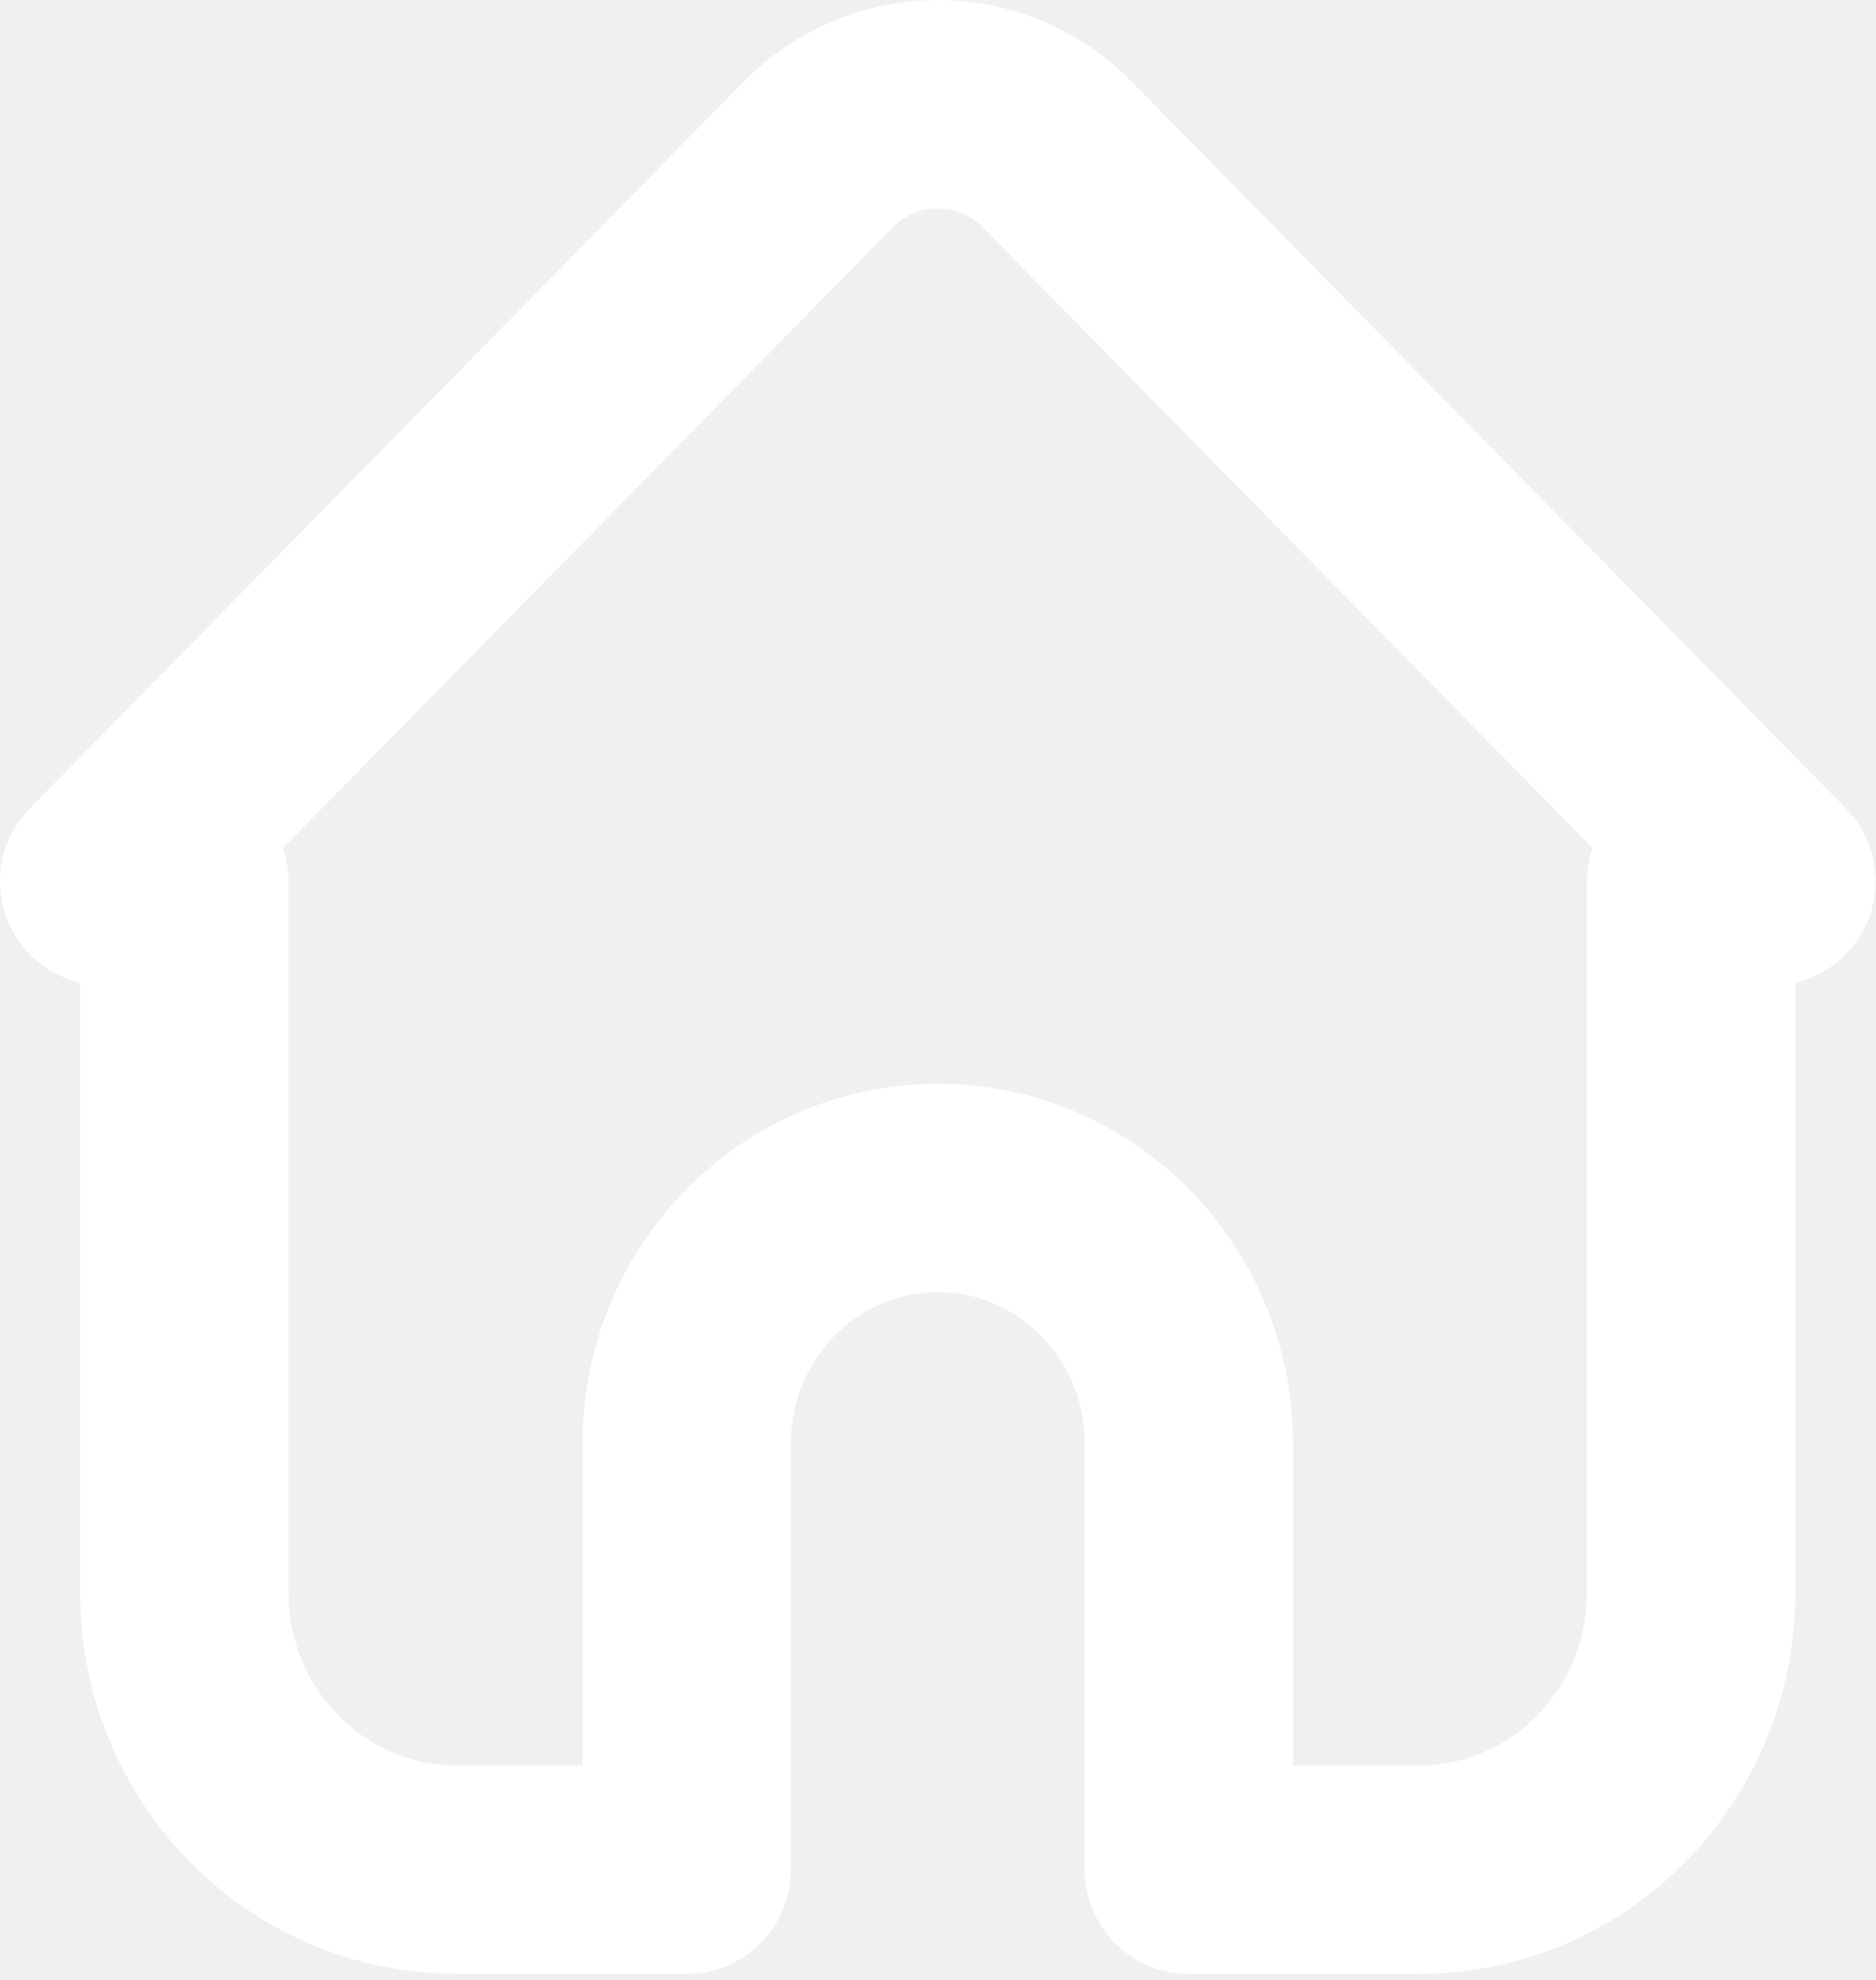
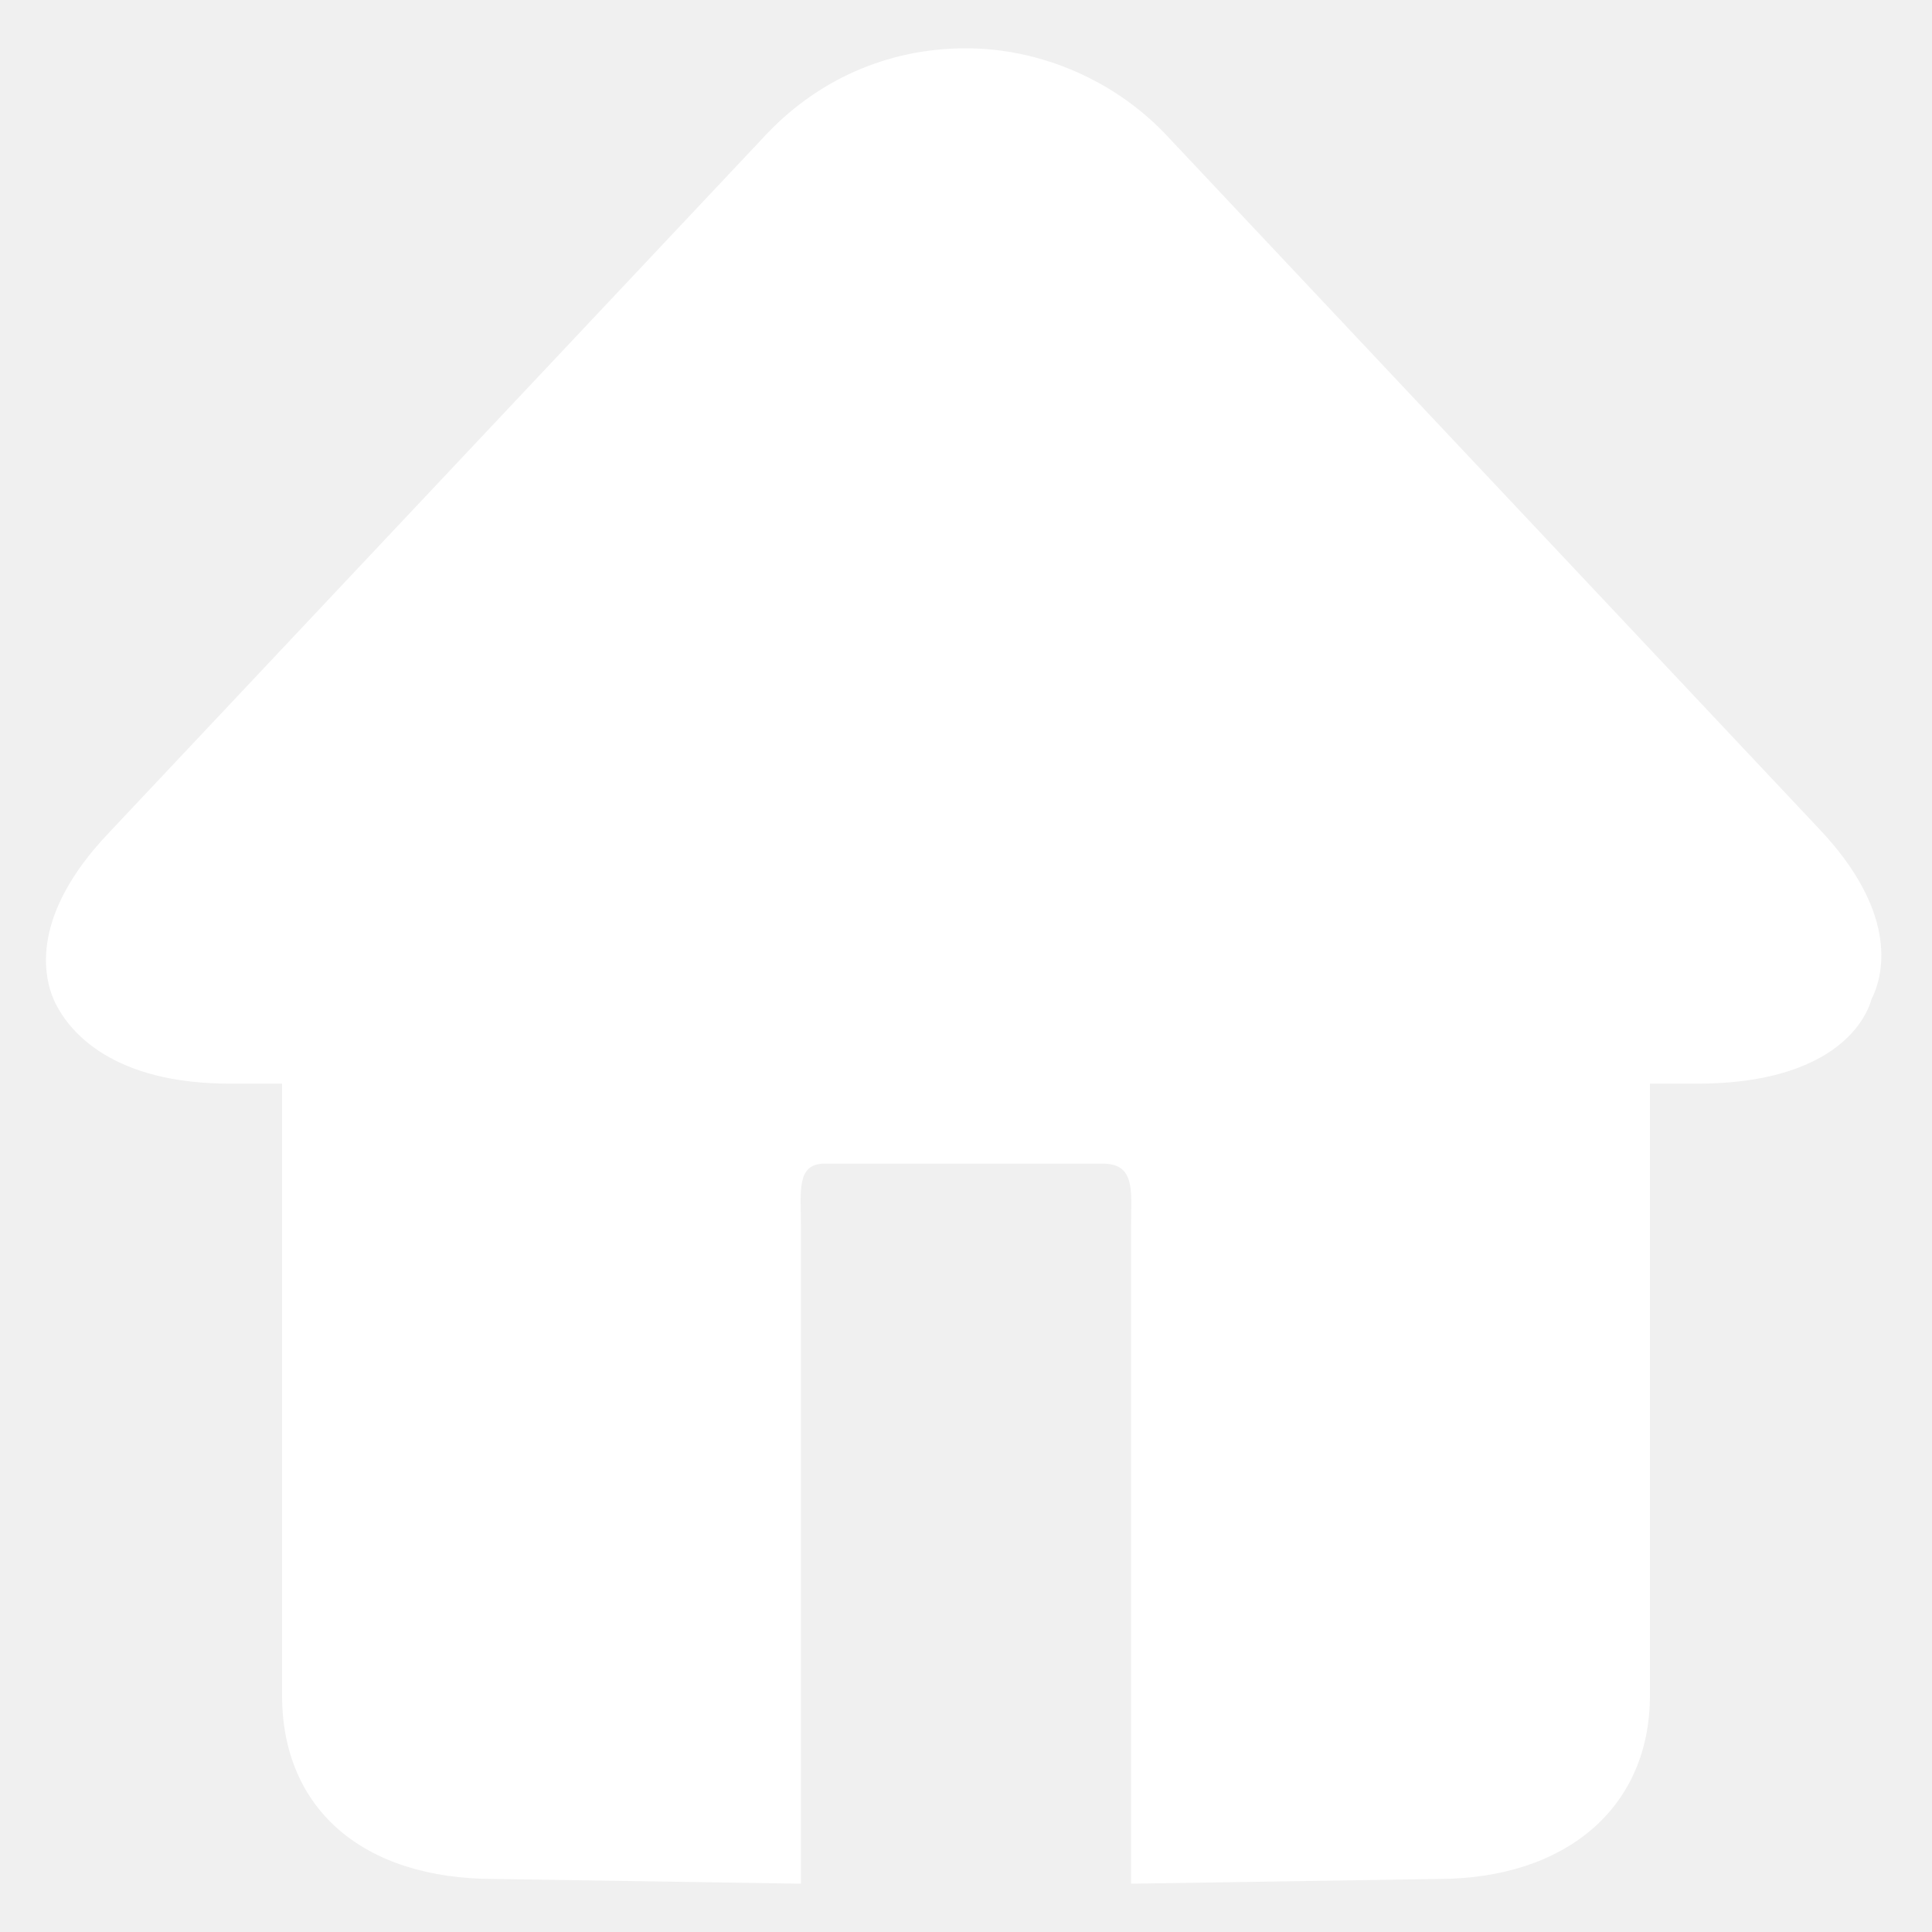
- <svg xmlns="http://www.w3.org/2000/svg" width="18px" height="19px" viewBox="0 0 18 19" version="1.1">
-   <g id="热门景点更新" stroke="none" stroke-width="1" fill="none" fill-rule="evenodd" stroke-linecap="round" stroke-linejoin="round">
-     <g id="省景点排名" transform="translate(-49, -57)" stroke="#FFFFFF" stroke-width="2">
+ <svg xmlns="http://www.w3.org/2000/svg" width="20px" height="20px" viewBox="0 0 20 20" version="1.1">
+   <g id="热门景点更新" stroke="none" stroke-width="1" fill="none" fill-rule="evenodd">
+     <g id="省景点排名" transform="translate(-56, -56)">
      <g id="标题" transform="translate(0, 44)">
-         <g id="icon-fhsy" transform="translate(50, 14)">
-           <g id="Stroke-3">
-             <path d="M16,7.457 L15.23,7.457 L15.23,14.284 C15.23,15.751 14.062,16.941 12.62,16.941 L10.41,16.941 L10.41,12.853 C10.41,11.499 9.331,10.4 8,10.4 C6.669,10.4 5.59,11.499 5.59,12.853 L5.59,16.941 L3.381,16.941 C1.938,16.941 0.769,15.751 0.769,14.284 L0.769,7.457 L0,7.457 L6.852,0.484 C7.486,-0.161 8.514,-0.161 9.148,0.484 L16,7.457 Z" />
+         <g id="icon-fhsy备份" transform="translate(56, 12)">
+           <g id="编组">
+             <rect id="矩形" x="0" y="0" width="20" height="20" />
+             <path d="M11.709,19.5 L11.709,12.679 C11.709,12.338 11.758,12.046 11.416,12.046 L8.535,12.046 C8.242,12.046 8.291,12.338 8.291,12.679 L8.291,19.5 L5.117,19.451 C3.75,19.451 2.92,18.721 2.92,17.551 L2.92,11.218 L2.383,11.218 C1.162,11.218 0.723,10.682 0.576,10.39 C0.43,10.097 0.332,9.464 1.113,8.636 L7.9,1.426 C8.437,0.841 9.17,0.5 10,0.5 C10.781,0.5 11.562,0.841 12.1,1.426 L18.838,8.587 C19.619,9.415 19.522,10.049 19.375,10.341 C19.277,10.682 18.838,11.218 17.568,11.218 L17.08,11.218 L17.08,17.551 C17.08,18.721 16.201,19.451 14.883,19.451 L11.709,19.5 Z" id="Fill-1" fill="#FFFFFF" />
          </g>
        </g>
      </g>
    </g>
  </g>
</svg>
